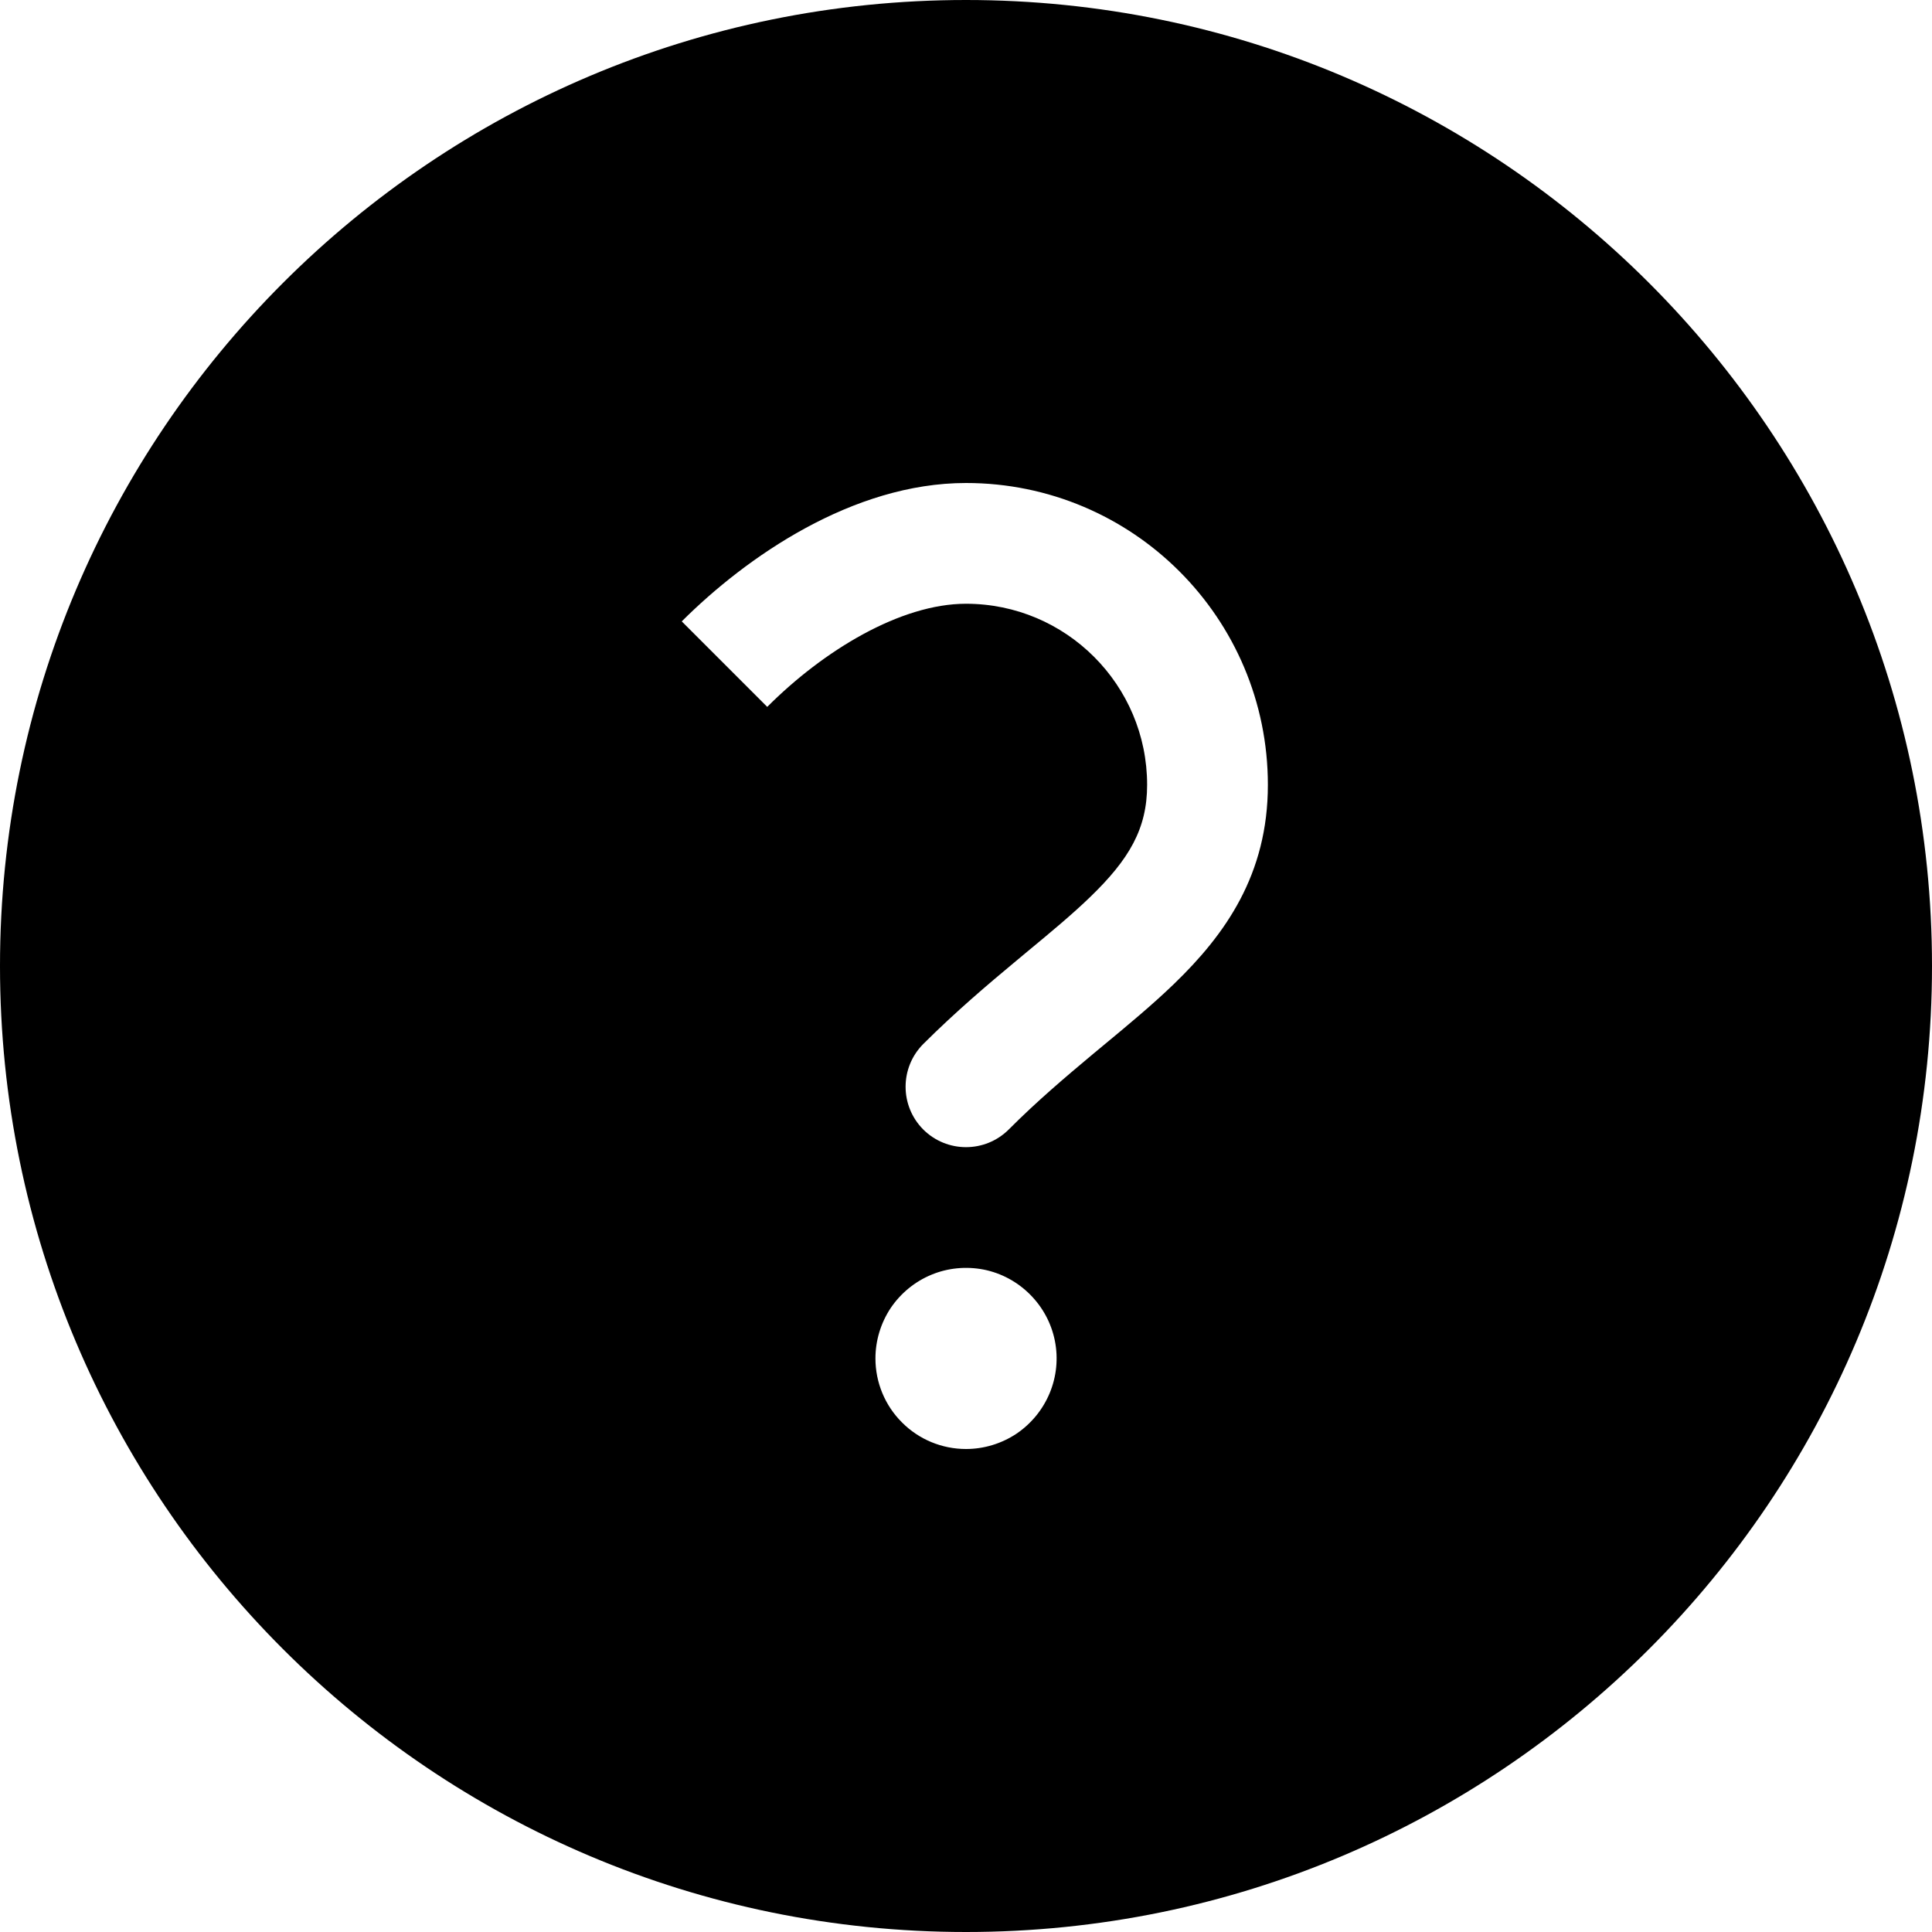
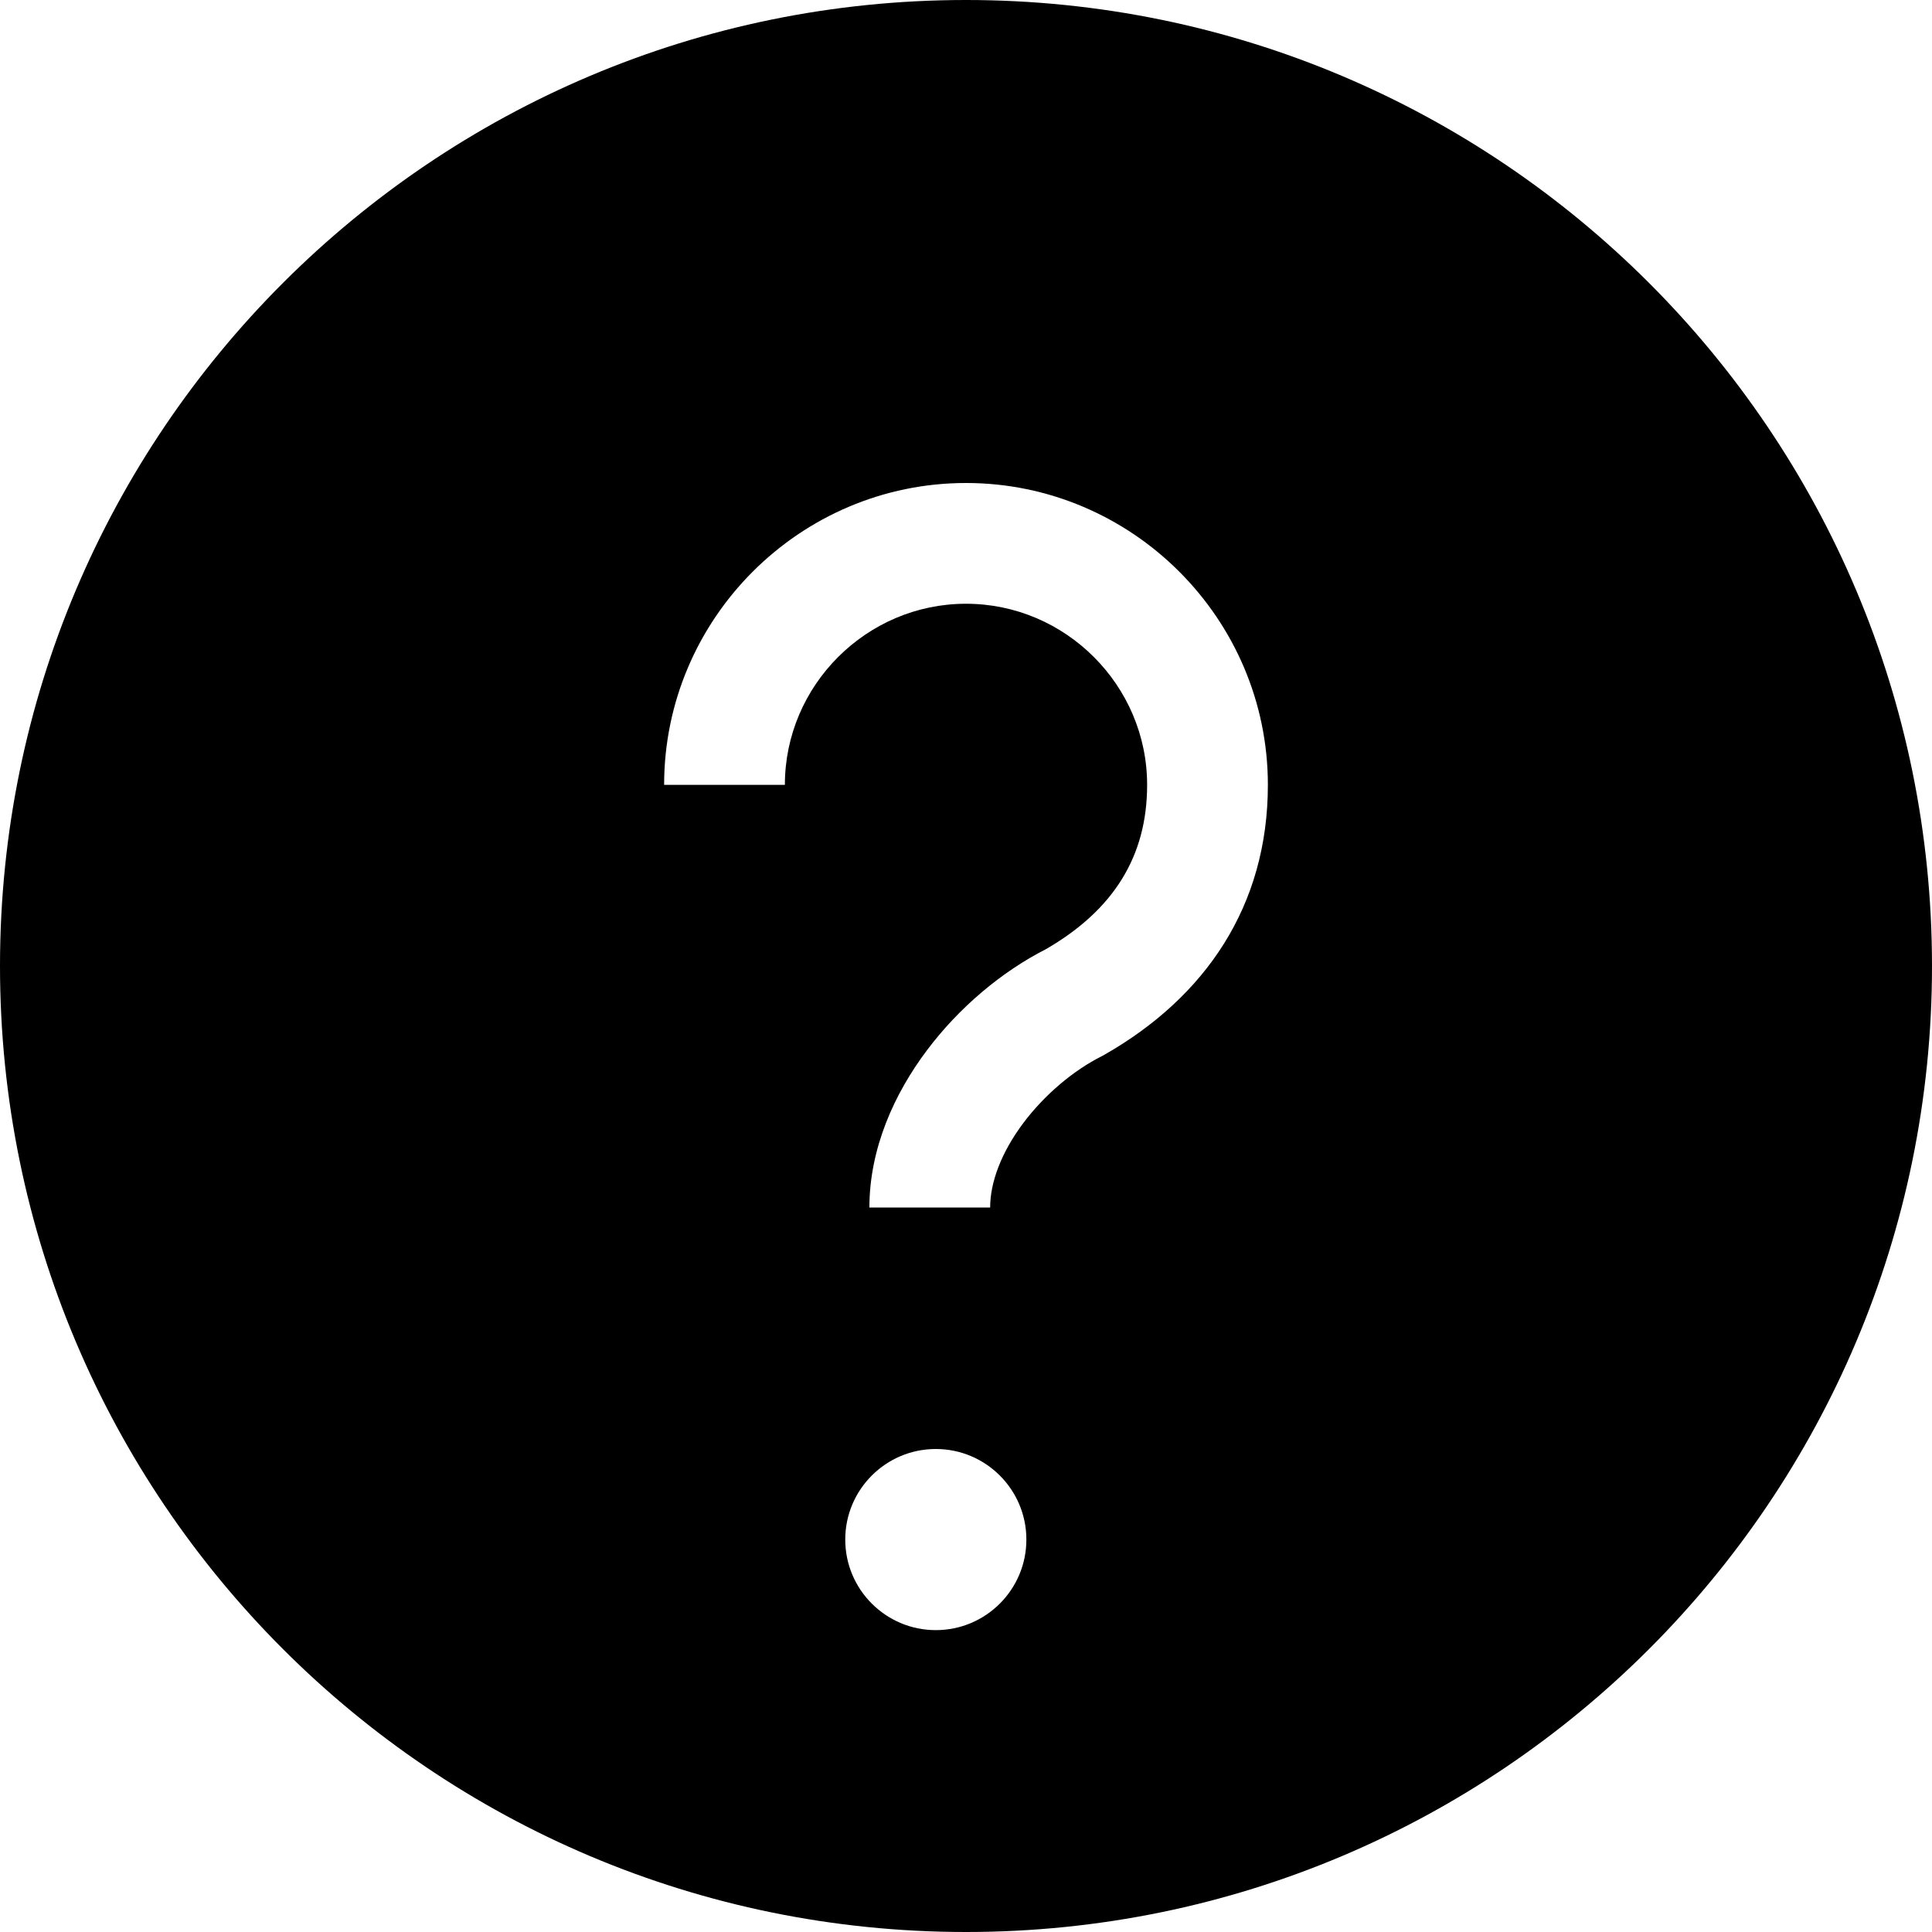
<svg xmlns="http://www.w3.org/2000/svg" viewBox="0 0 16 16" fill="none">
-   <path fill-rule="evenodd" clip-rule="evenodd" d="M16 8C16 12.418 12.418 16 8 16C3.582 16 0 12.418 0 8C0 3.582 3.582 0 8 0C12.418 0 16 3.582 16 8ZM8 5C7.458 5 6.82 5.387 6.354 5.854L5.646 5.146C6.18 4.613 7.061 4 8 4C9.381 4 10.5 5.119 10.5 6.5C10.5 7.242 10.148 7.738 9.722 8.149C9.544 8.321 9.341 8.489 9.142 8.654L9.142 8.654L9.054 8.727C8.822 8.921 8.586 9.121 8.354 9.354C8.158 9.549 7.842 9.549 7.646 9.354C7.451 9.158 7.451 8.842 7.646 8.646C7.914 8.379 8.178 8.155 8.415 7.958L8.505 7.883L8.505 7.883C8.708 7.715 8.879 7.573 9.028 7.429C9.352 7.116 9.5 6.863 9.5 6.5C9.5 5.672 8.828 5 8 5ZM8 12C8.148 12 8.293 11.956 8.417 11.874C8.54 11.791 8.636 11.674 8.693 11.537C8.75 11.4 8.765 11.249 8.736 11.104C8.707 10.958 8.635 10.825 8.53 10.72C8.425 10.615 8.292 10.543 8.146 10.514C8.001 10.486 7.85 10.5 7.713 10.557C7.576 10.614 7.459 10.71 7.376 10.833C7.294 10.957 7.25 11.102 7.25 11.25C7.25 11.449 7.329 11.64 7.47 11.78C7.61 11.921 7.801 12 8 12Z" fill="currentColor" />
+   <path fill-rule="evenodd" clip-rule="evenodd" d="M16 8C16 12.418 12.418 16 8 16C3.582 16 0 12.418 0 8C0 3.582 3.582 0 8 0C12.418 0 16 3.582 16 8ZM8 5C7.176 5 6.5 5.676 6.5 6.5H5.5C5.5 5.124 6.624 4 8 4C9.376 4 10.5 5.124 10.5 6.5C10.5 7.504 9.981 8.258 9.148 8.734L9.136 8.741L9.124 8.747C8.897 8.861 8.656 9.059 8.475 9.3C8.293 9.543 8.2 9.79 8.2 10H7.2C7.2 9.51 7.407 9.057 7.675 8.7C7.941 8.345 8.295 8.047 8.663 7.86C9.222 7.536 9.5 7.092 9.5 6.5C9.5 5.676 8.824 5 8 5ZM7.75 13.5C8.164 13.5 8.5 13.164 8.5 12.75C8.5 12.336 8.164 12 7.75 12C7.336 12 7 12.336 7 12.75C7 13.164 7.336 13.5 7.75 13.5Z" fill="currentColor" />
</svg>
